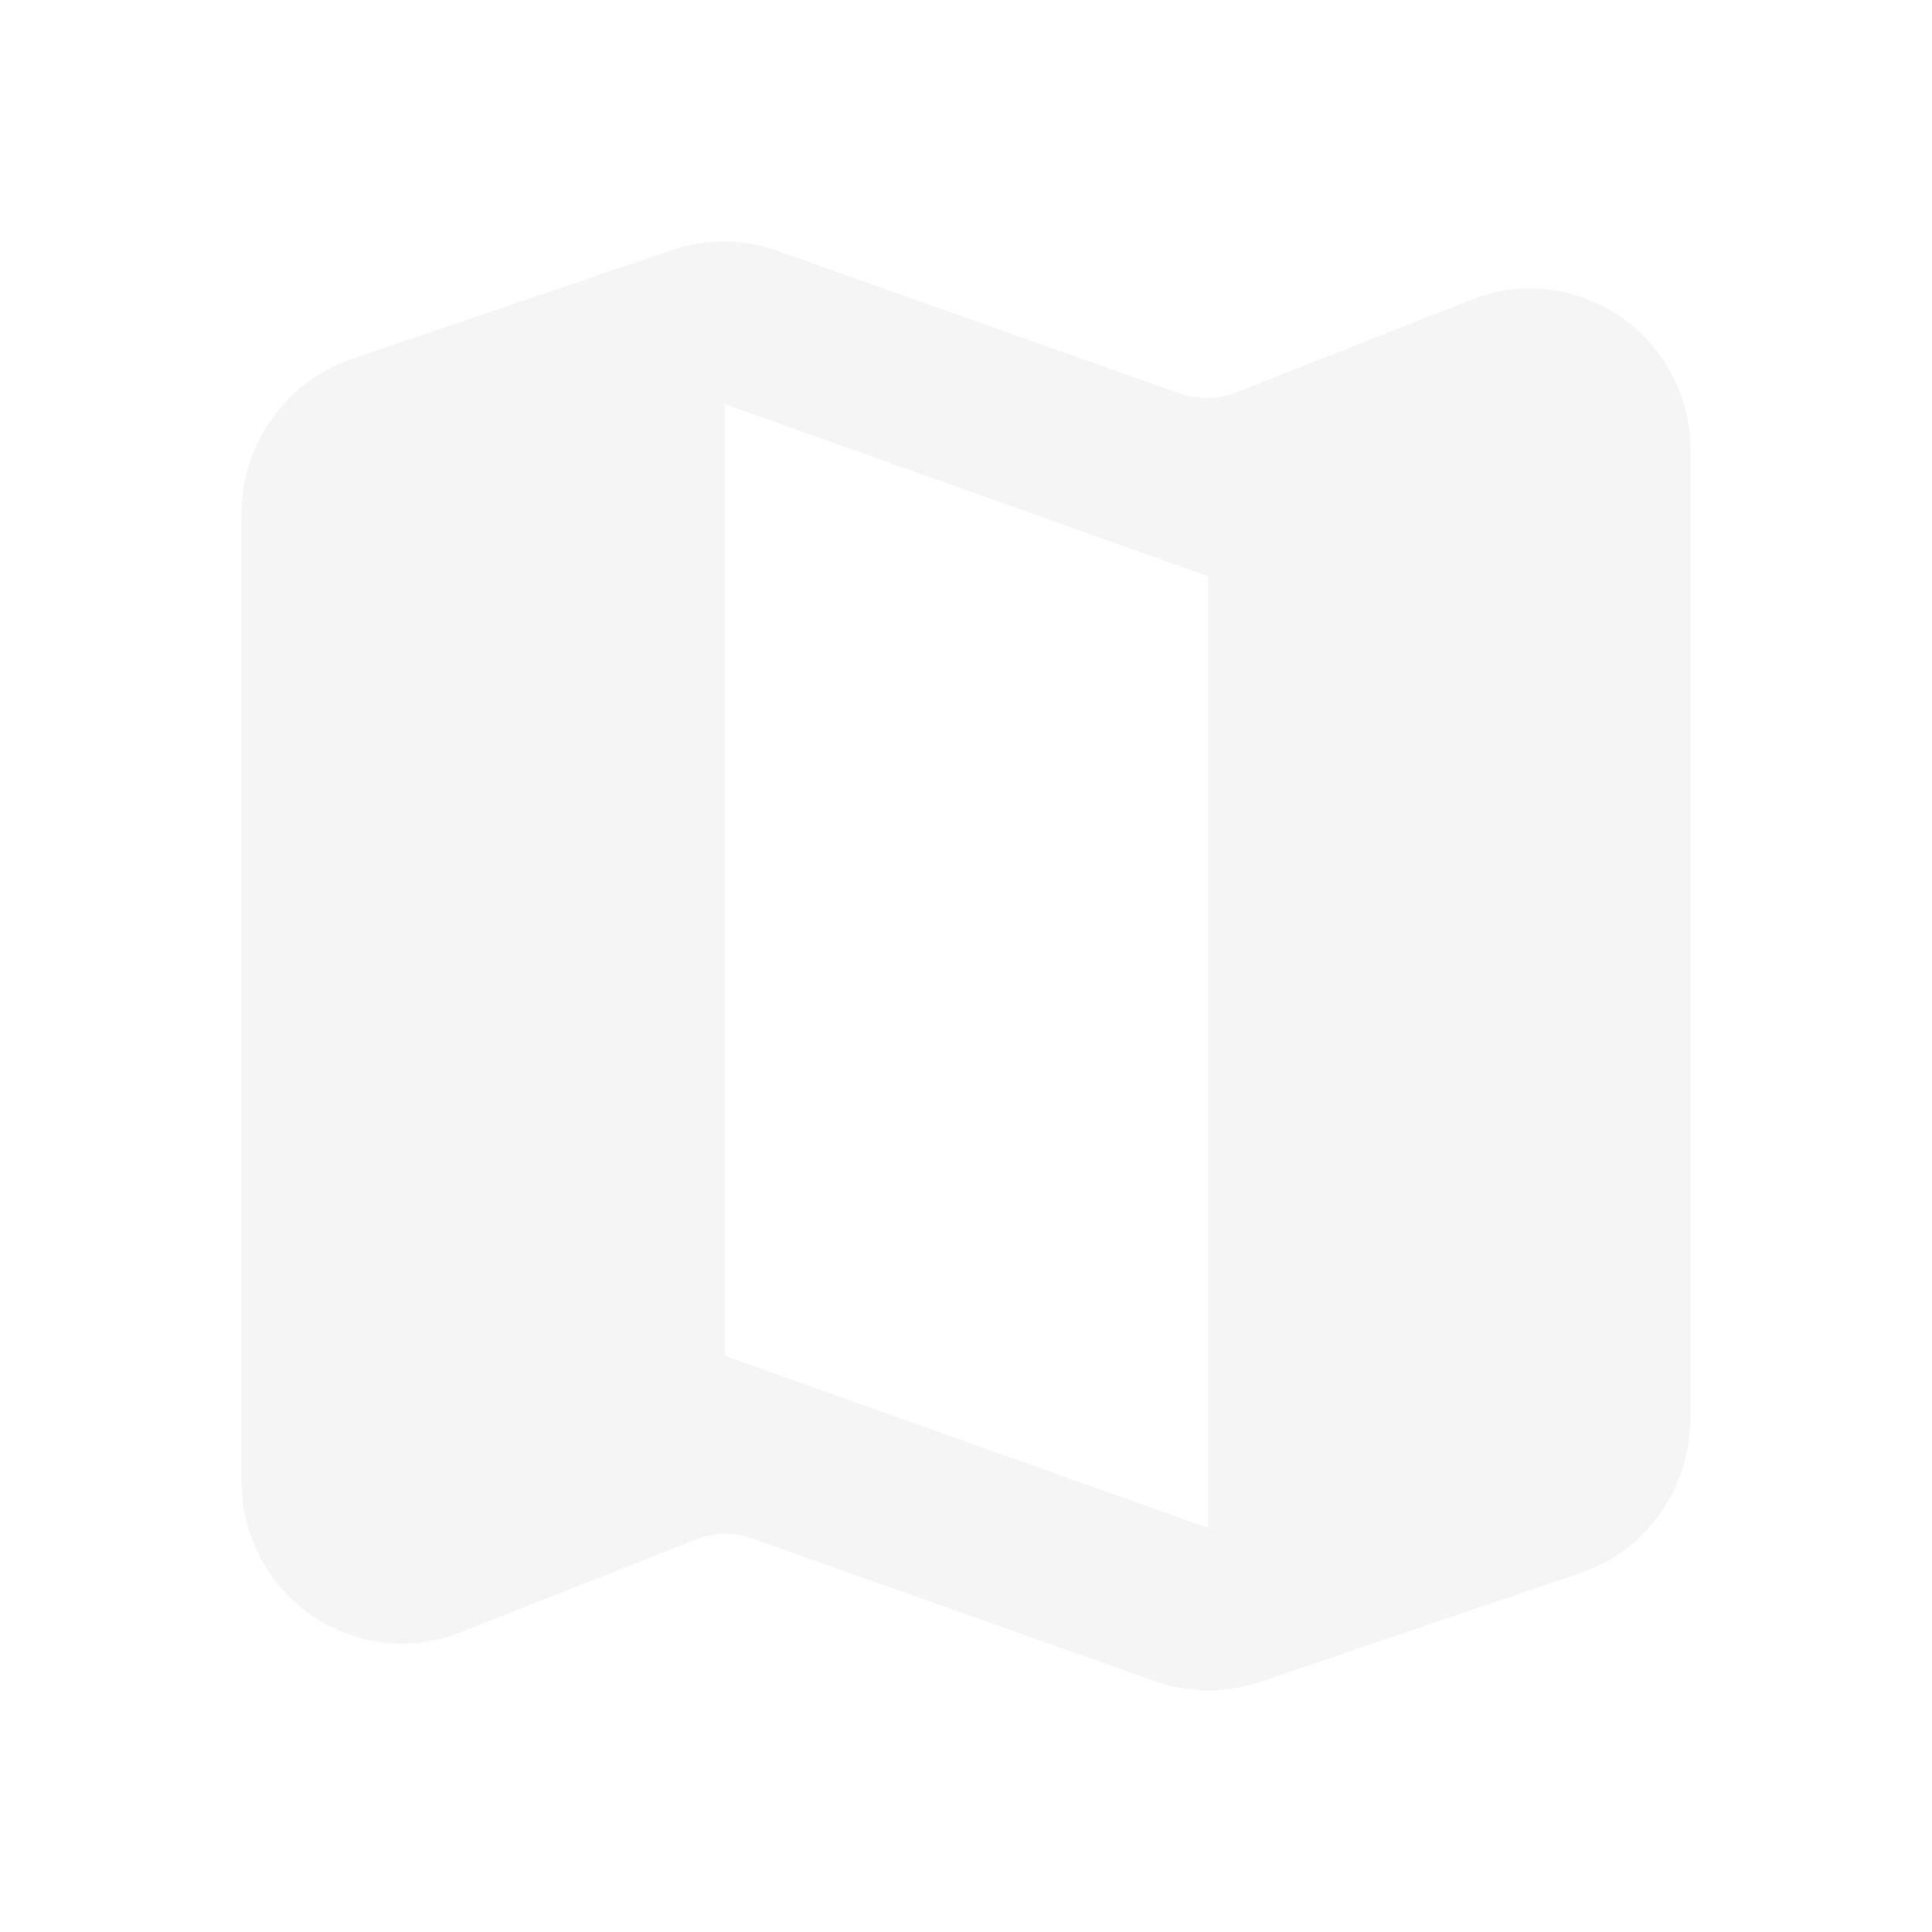
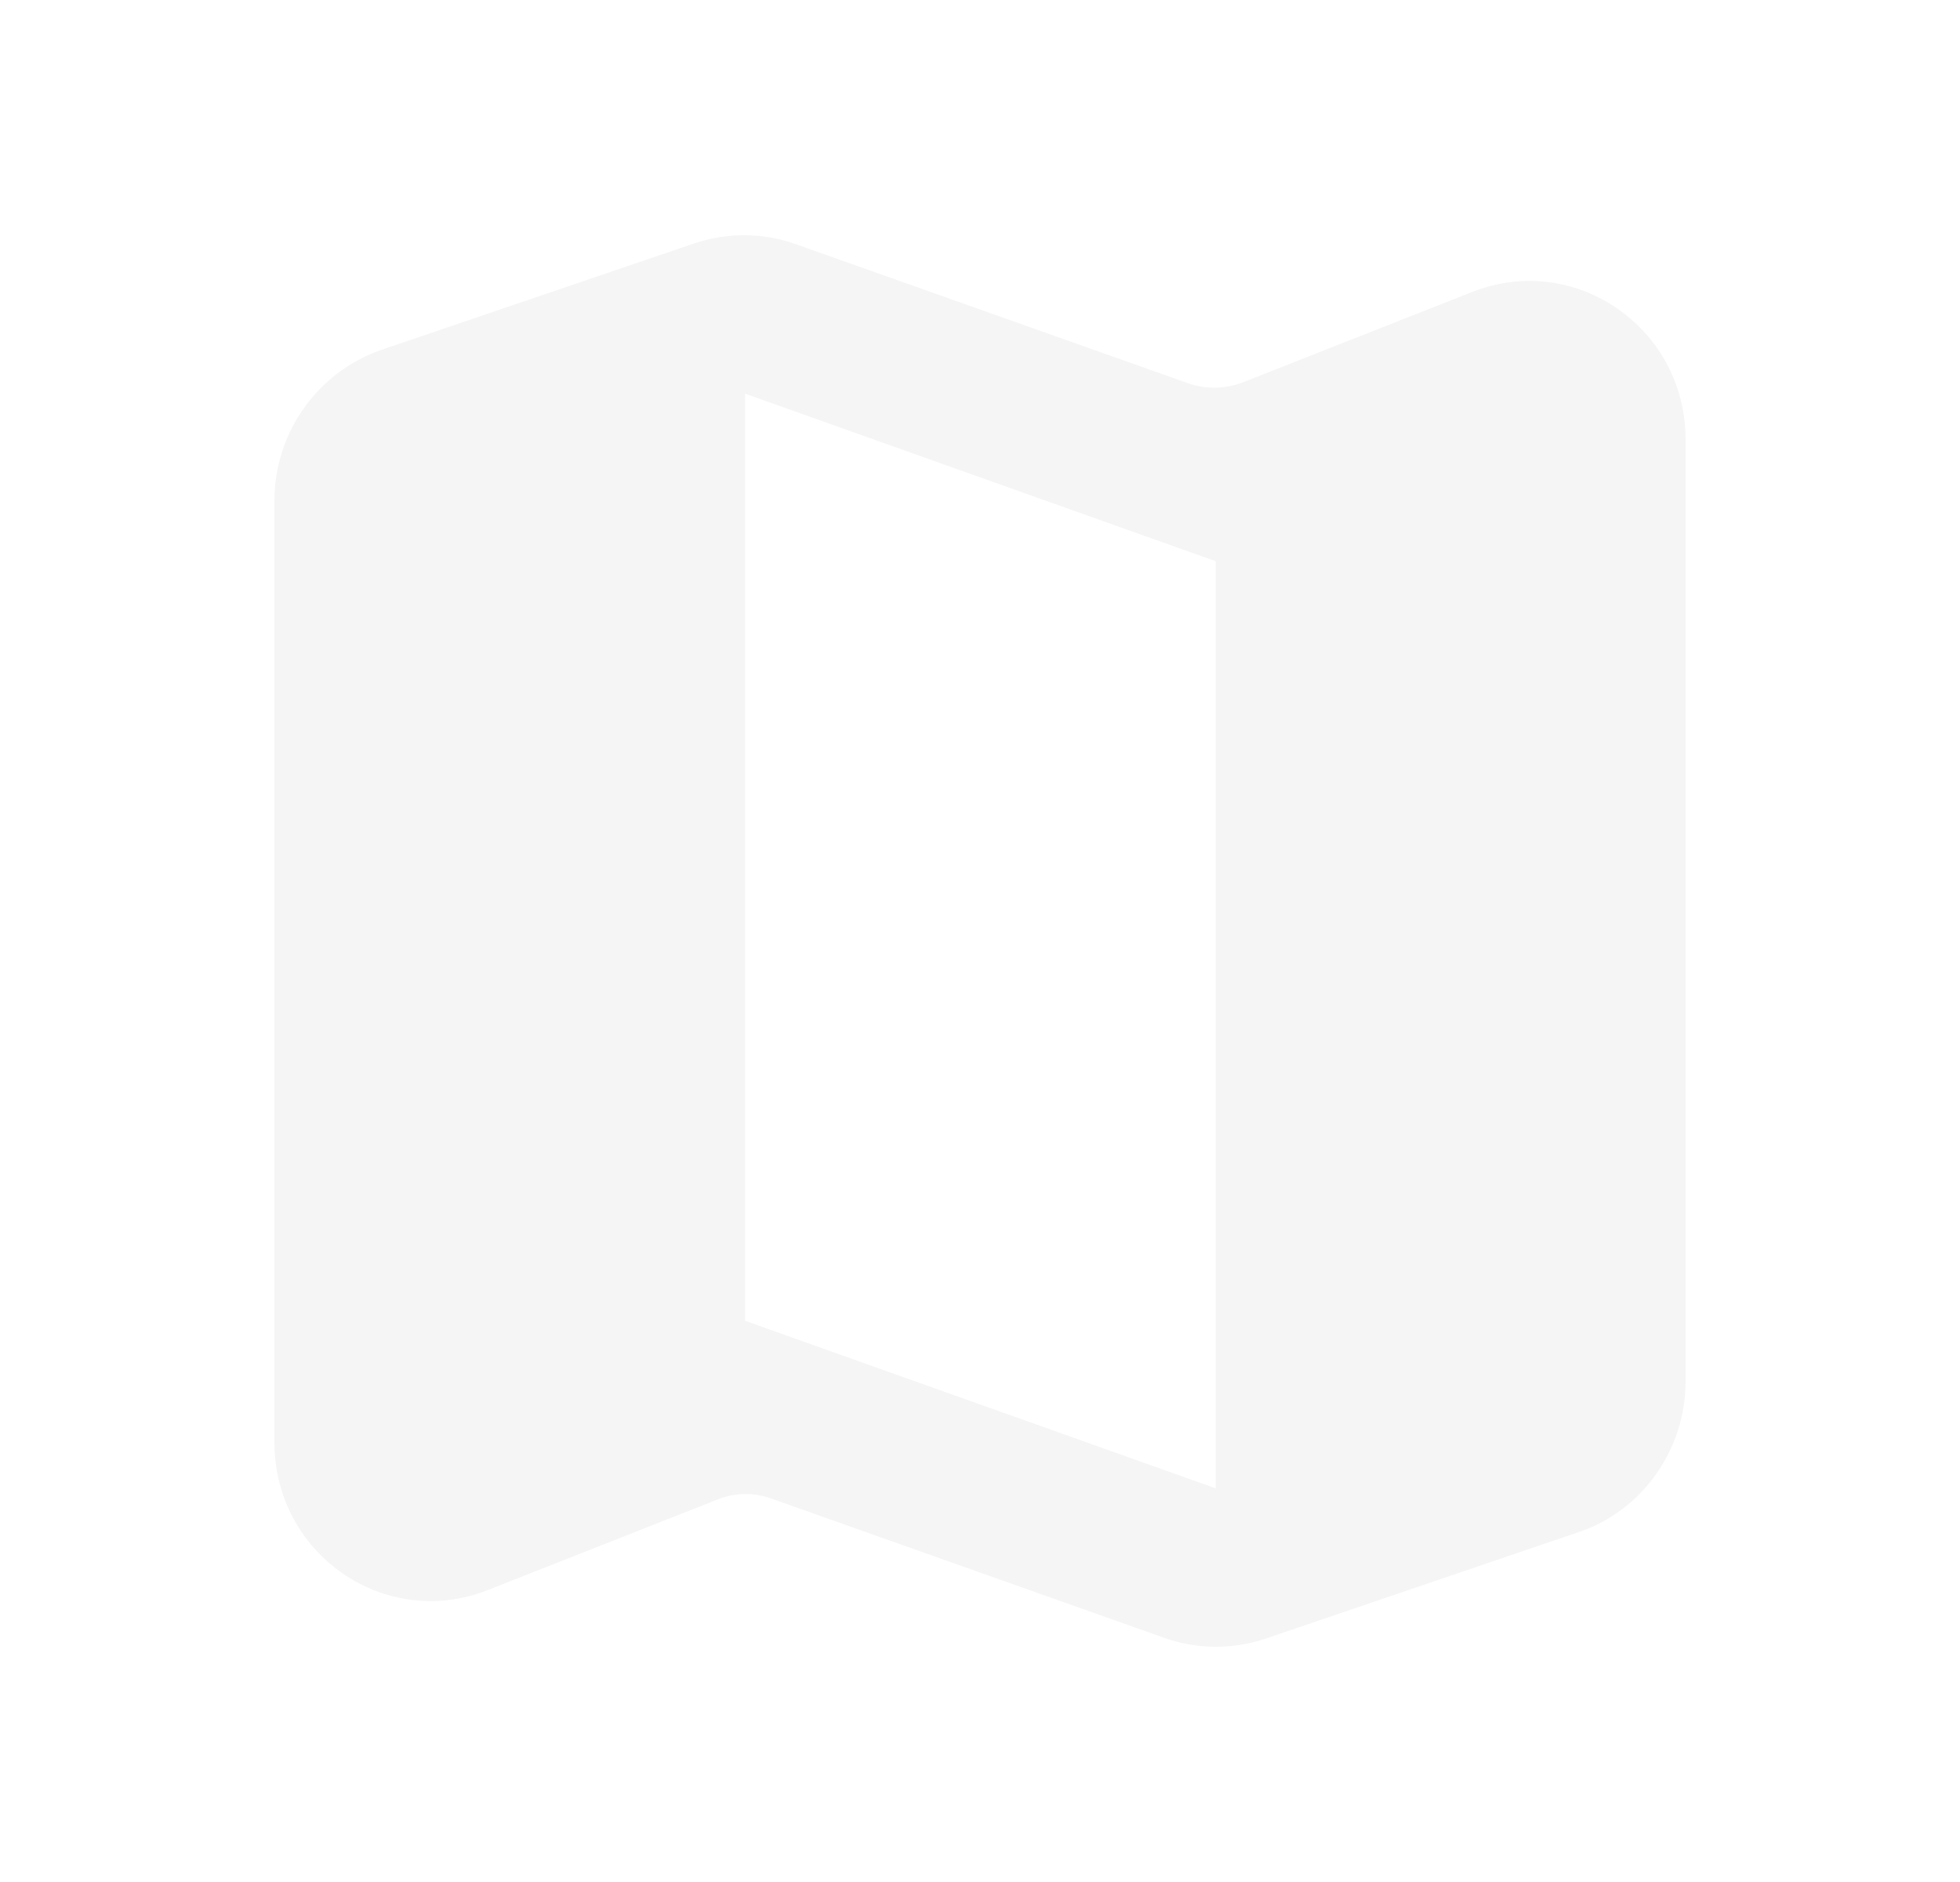
- <svg xmlns="http://www.w3.org/2000/svg" width="32" height="32" viewBox="0 0 32 32" fill="none">
-   <path d="M19.542 6.518L12.872 4.154C12.311 3.951 11.698 3.951 11.137 4.14L5.814 5.95C4.734 6.328 4 7.355 4 8.517V24.523C4 26.428 5.881 27.725 7.629 27.036L11.537 25.496C11.831 25.374 12.165 25.374 12.458 25.482L19.128 27.846C19.689 28.049 20.302 28.049 20.863 27.86L26.186 26.05C27.266 25.685 28 24.645 28 23.483V7.477C28 5.572 26.119 4.275 24.371 4.964L20.462 6.504C20.169 6.612 19.849 6.626 19.542 6.518ZM20.009 25.307L12.004 22.457V6.693L20.009 9.543V25.307Z" fill="#F5F5F5" />
+ <svg xmlns="http://www.w3.org/2000/svg" width="25" height="24" viewBox="0 0 25 24" fill="none">
+   <path d="M15.156 4.888L10.154 3.115C9.733 2.963 9.273 2.963 8.853 3.105L4.861 4.463C4.05 4.746 3.5 5.516 3.5 6.388V18.392C3.5 19.821 4.911 20.794 6.222 20.277L9.153 19.122C9.373 19.031 9.623 19.031 9.844 19.112L14.846 20.885C15.267 21.037 15.727 21.037 16.147 20.895L20.139 19.537C20.95 19.264 21.5 18.484 21.5 17.613V5.607C21.5 4.179 20.089 3.206 18.779 3.723L15.847 4.878C15.627 4.959 15.387 4.969 15.156 4.888ZM15.507 18.98L9.503 16.843V5.02L15.507 7.157V18.98Z" fill="#F5F5F5" />
</svg>
